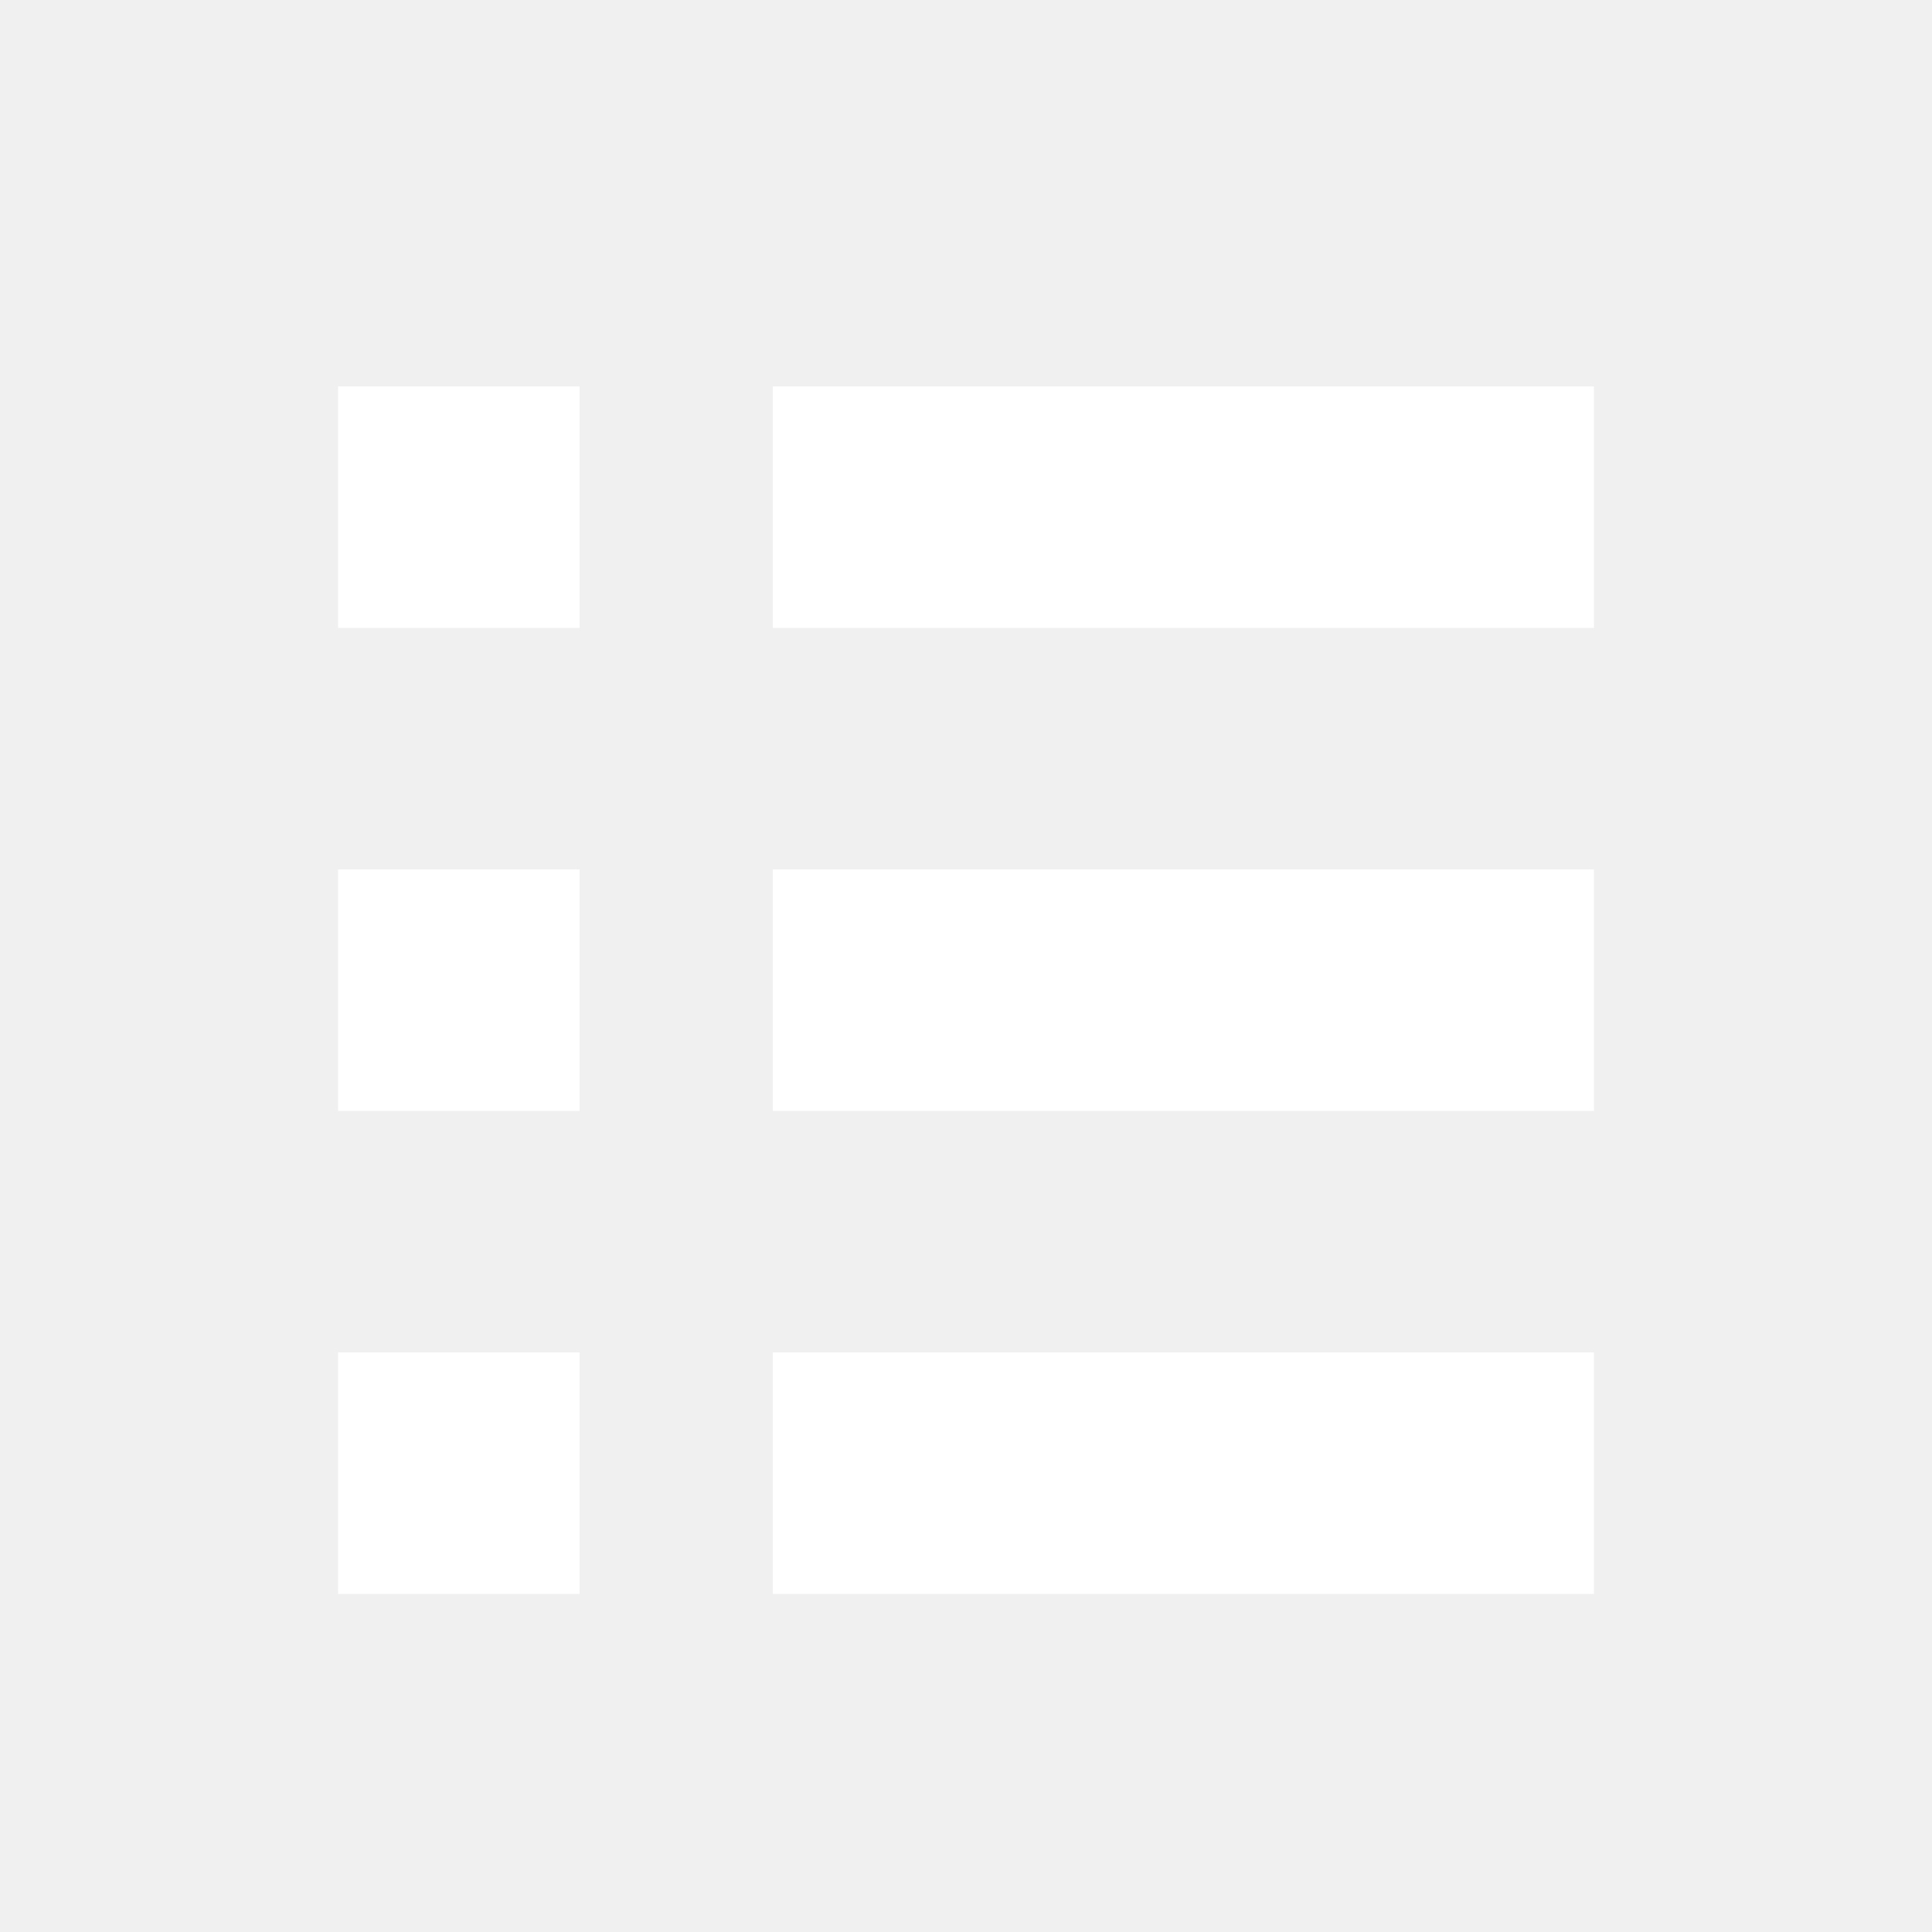
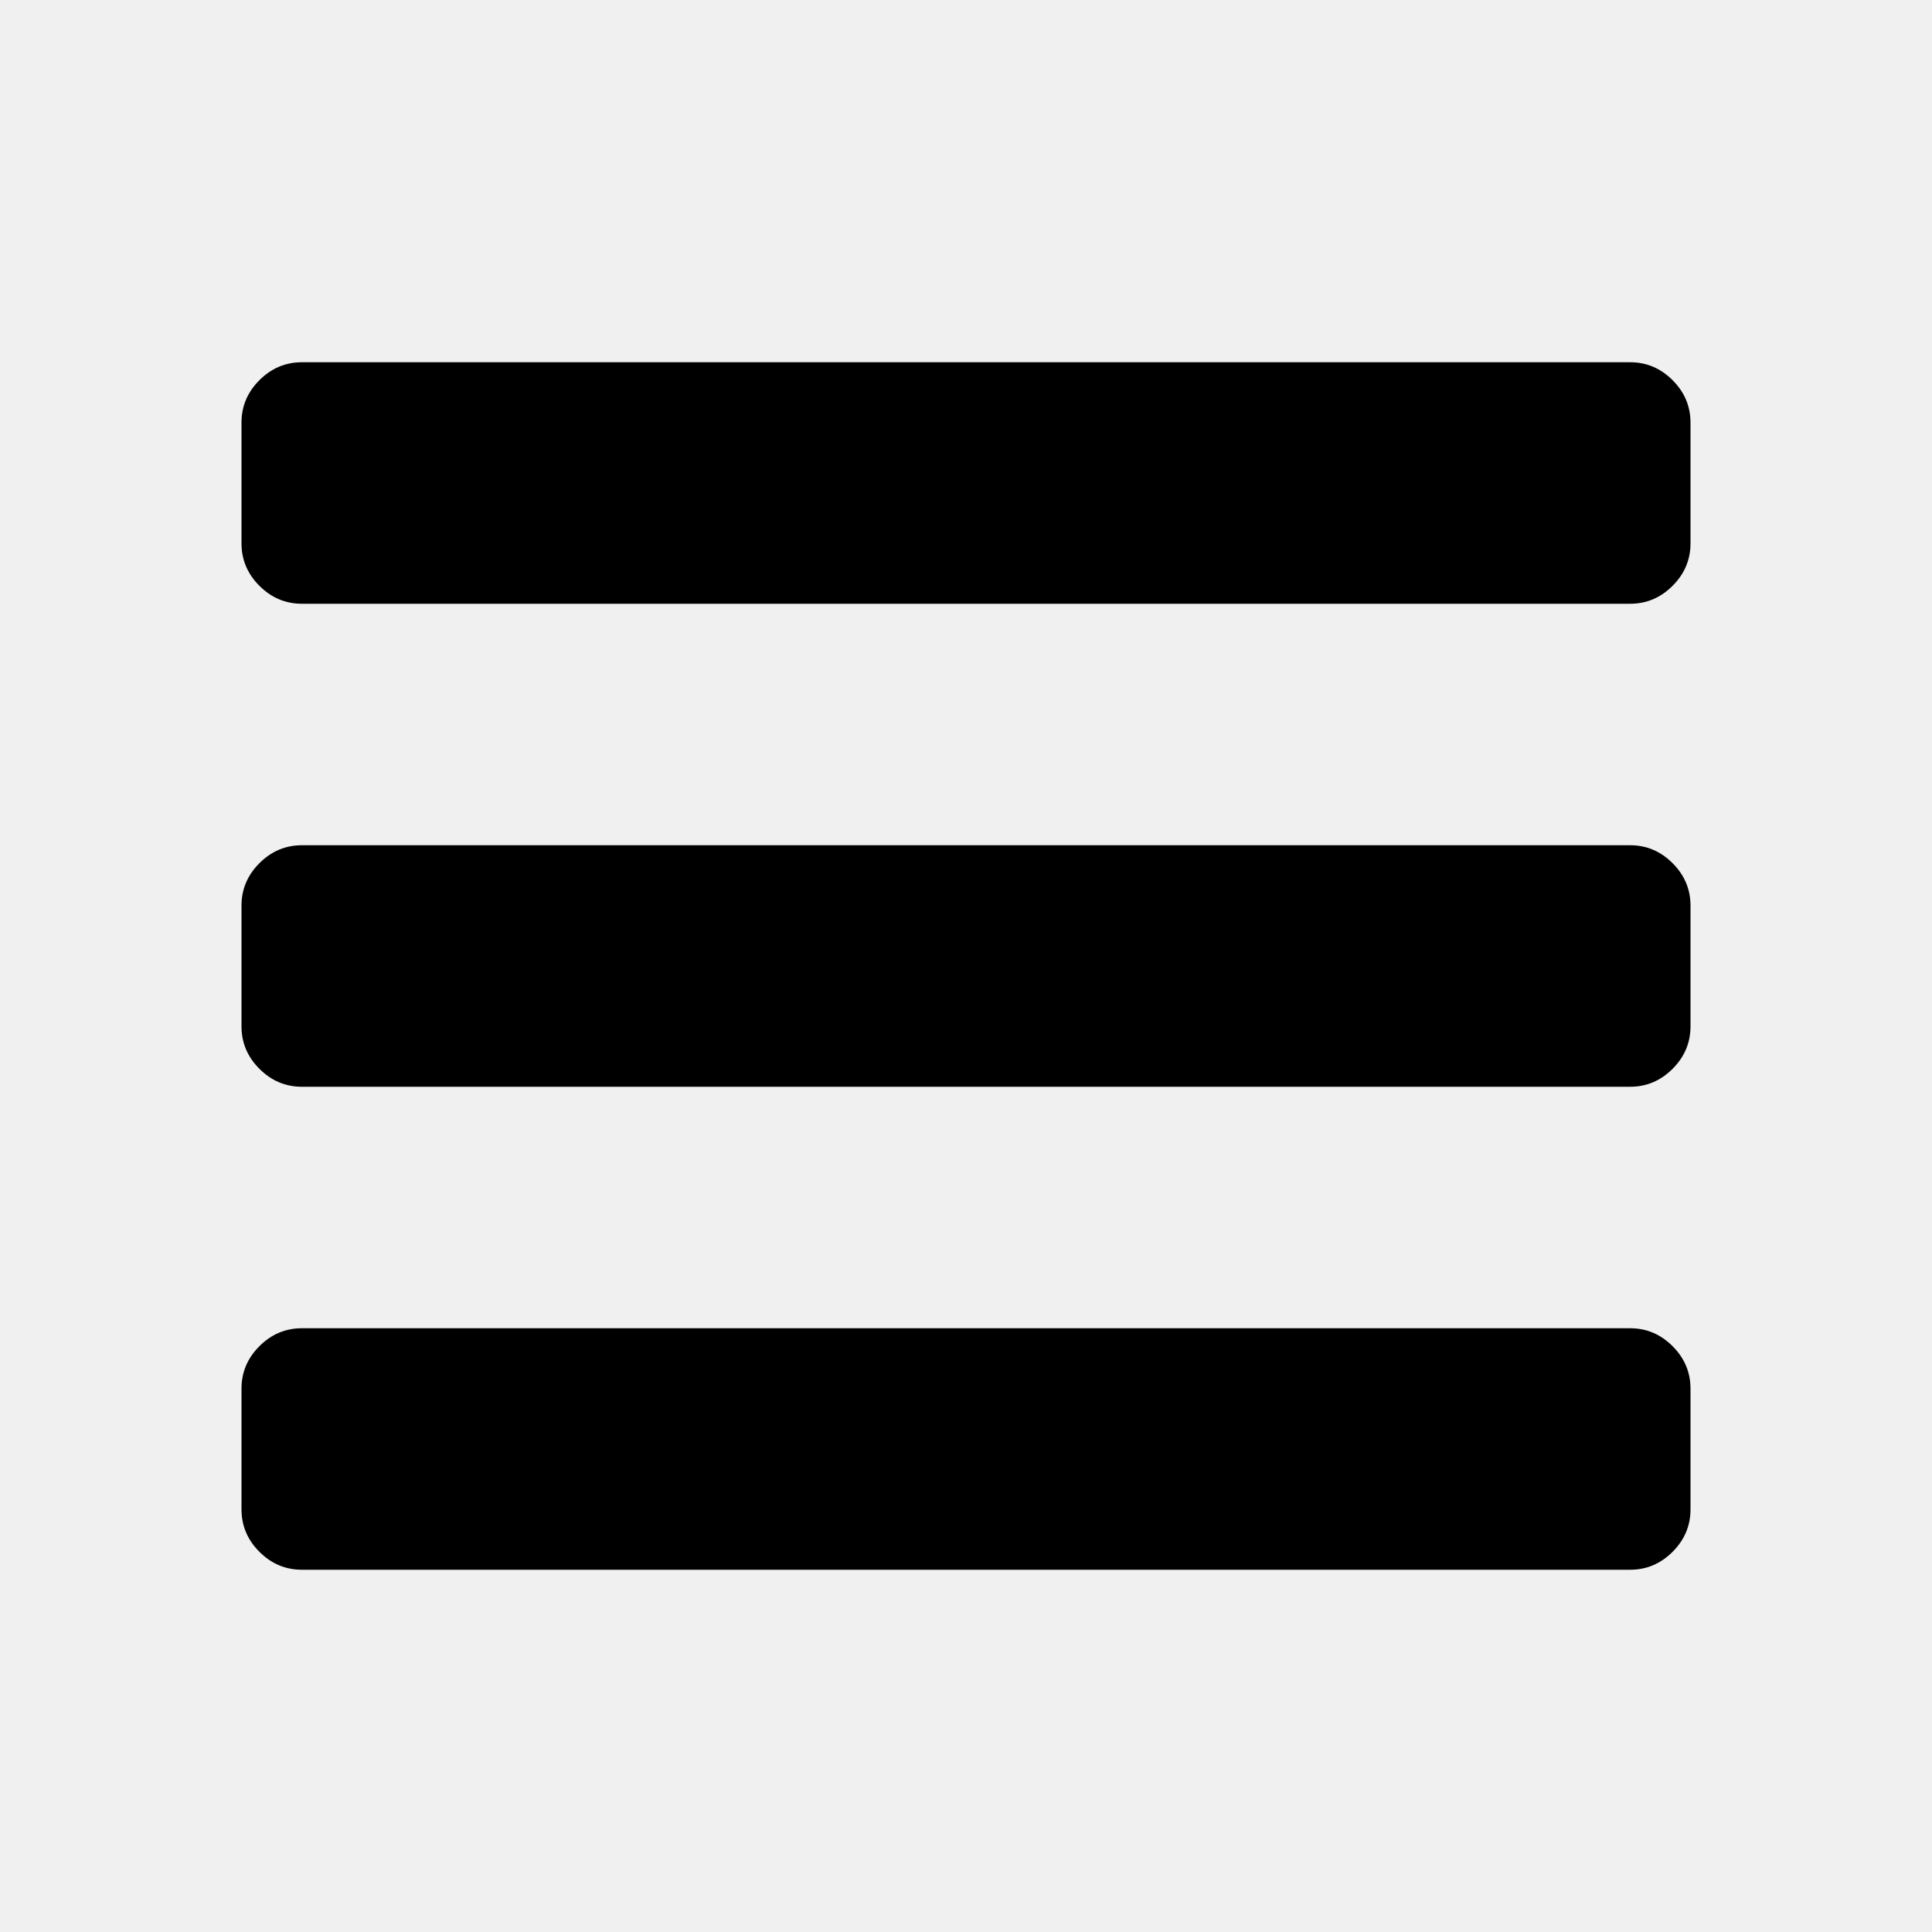
- <svg xmlns="http://www.w3.org/2000/svg" version="1.1" id="Layer_1" x="0px" y="0px" width="40px" height="40px" viewBox="0 0 40 40" enable-background="new 0 0 40 40" xml:space="preserve">
-   <g>
-     <rect x="7" y="8" fill="#FFFFFF" width="5" height="5" />
-     <rect x="16" y="8" fill="#FFFFFF" width="17" height="5" />
-     <rect x="7" y="18" fill="#FFFFFF" width="5" height="5" />
-     <rect x="16" y="18" fill="#FFFFFF" width="17" height="5" />
-     <rect x="7" y="28" fill="#FFFFFF" width="5" height="5" />
-     <rect x="16" y="28" fill="#FFFFFF" width="17" height="5" />
-   </g>
+ <svg xmlns="http://www.w3.org/2000/svg" width="2048" height="2048" viewBox="0 0 2048 2048">
+   <path d="M1792 1472v128q0 26-19 45t-45 19h-1408q-26 0-45-19t-19-45v-128q0-26 19-45t45-19h1408q26 0 45 19t19 45zm0-512v128q0 26-19 45t-45 19h-1408q-26 0-45-19t-19-45v-128q0-26 19-45t45-19h1408q26 0 45 19t19 45zm0-512v128q0 26-19 45t-45 19h-1408q-26 0-45-19t-19-45v-128q0-26 19-45t45-19h1408q26 0 45 19t19 45z" />
</svg>
